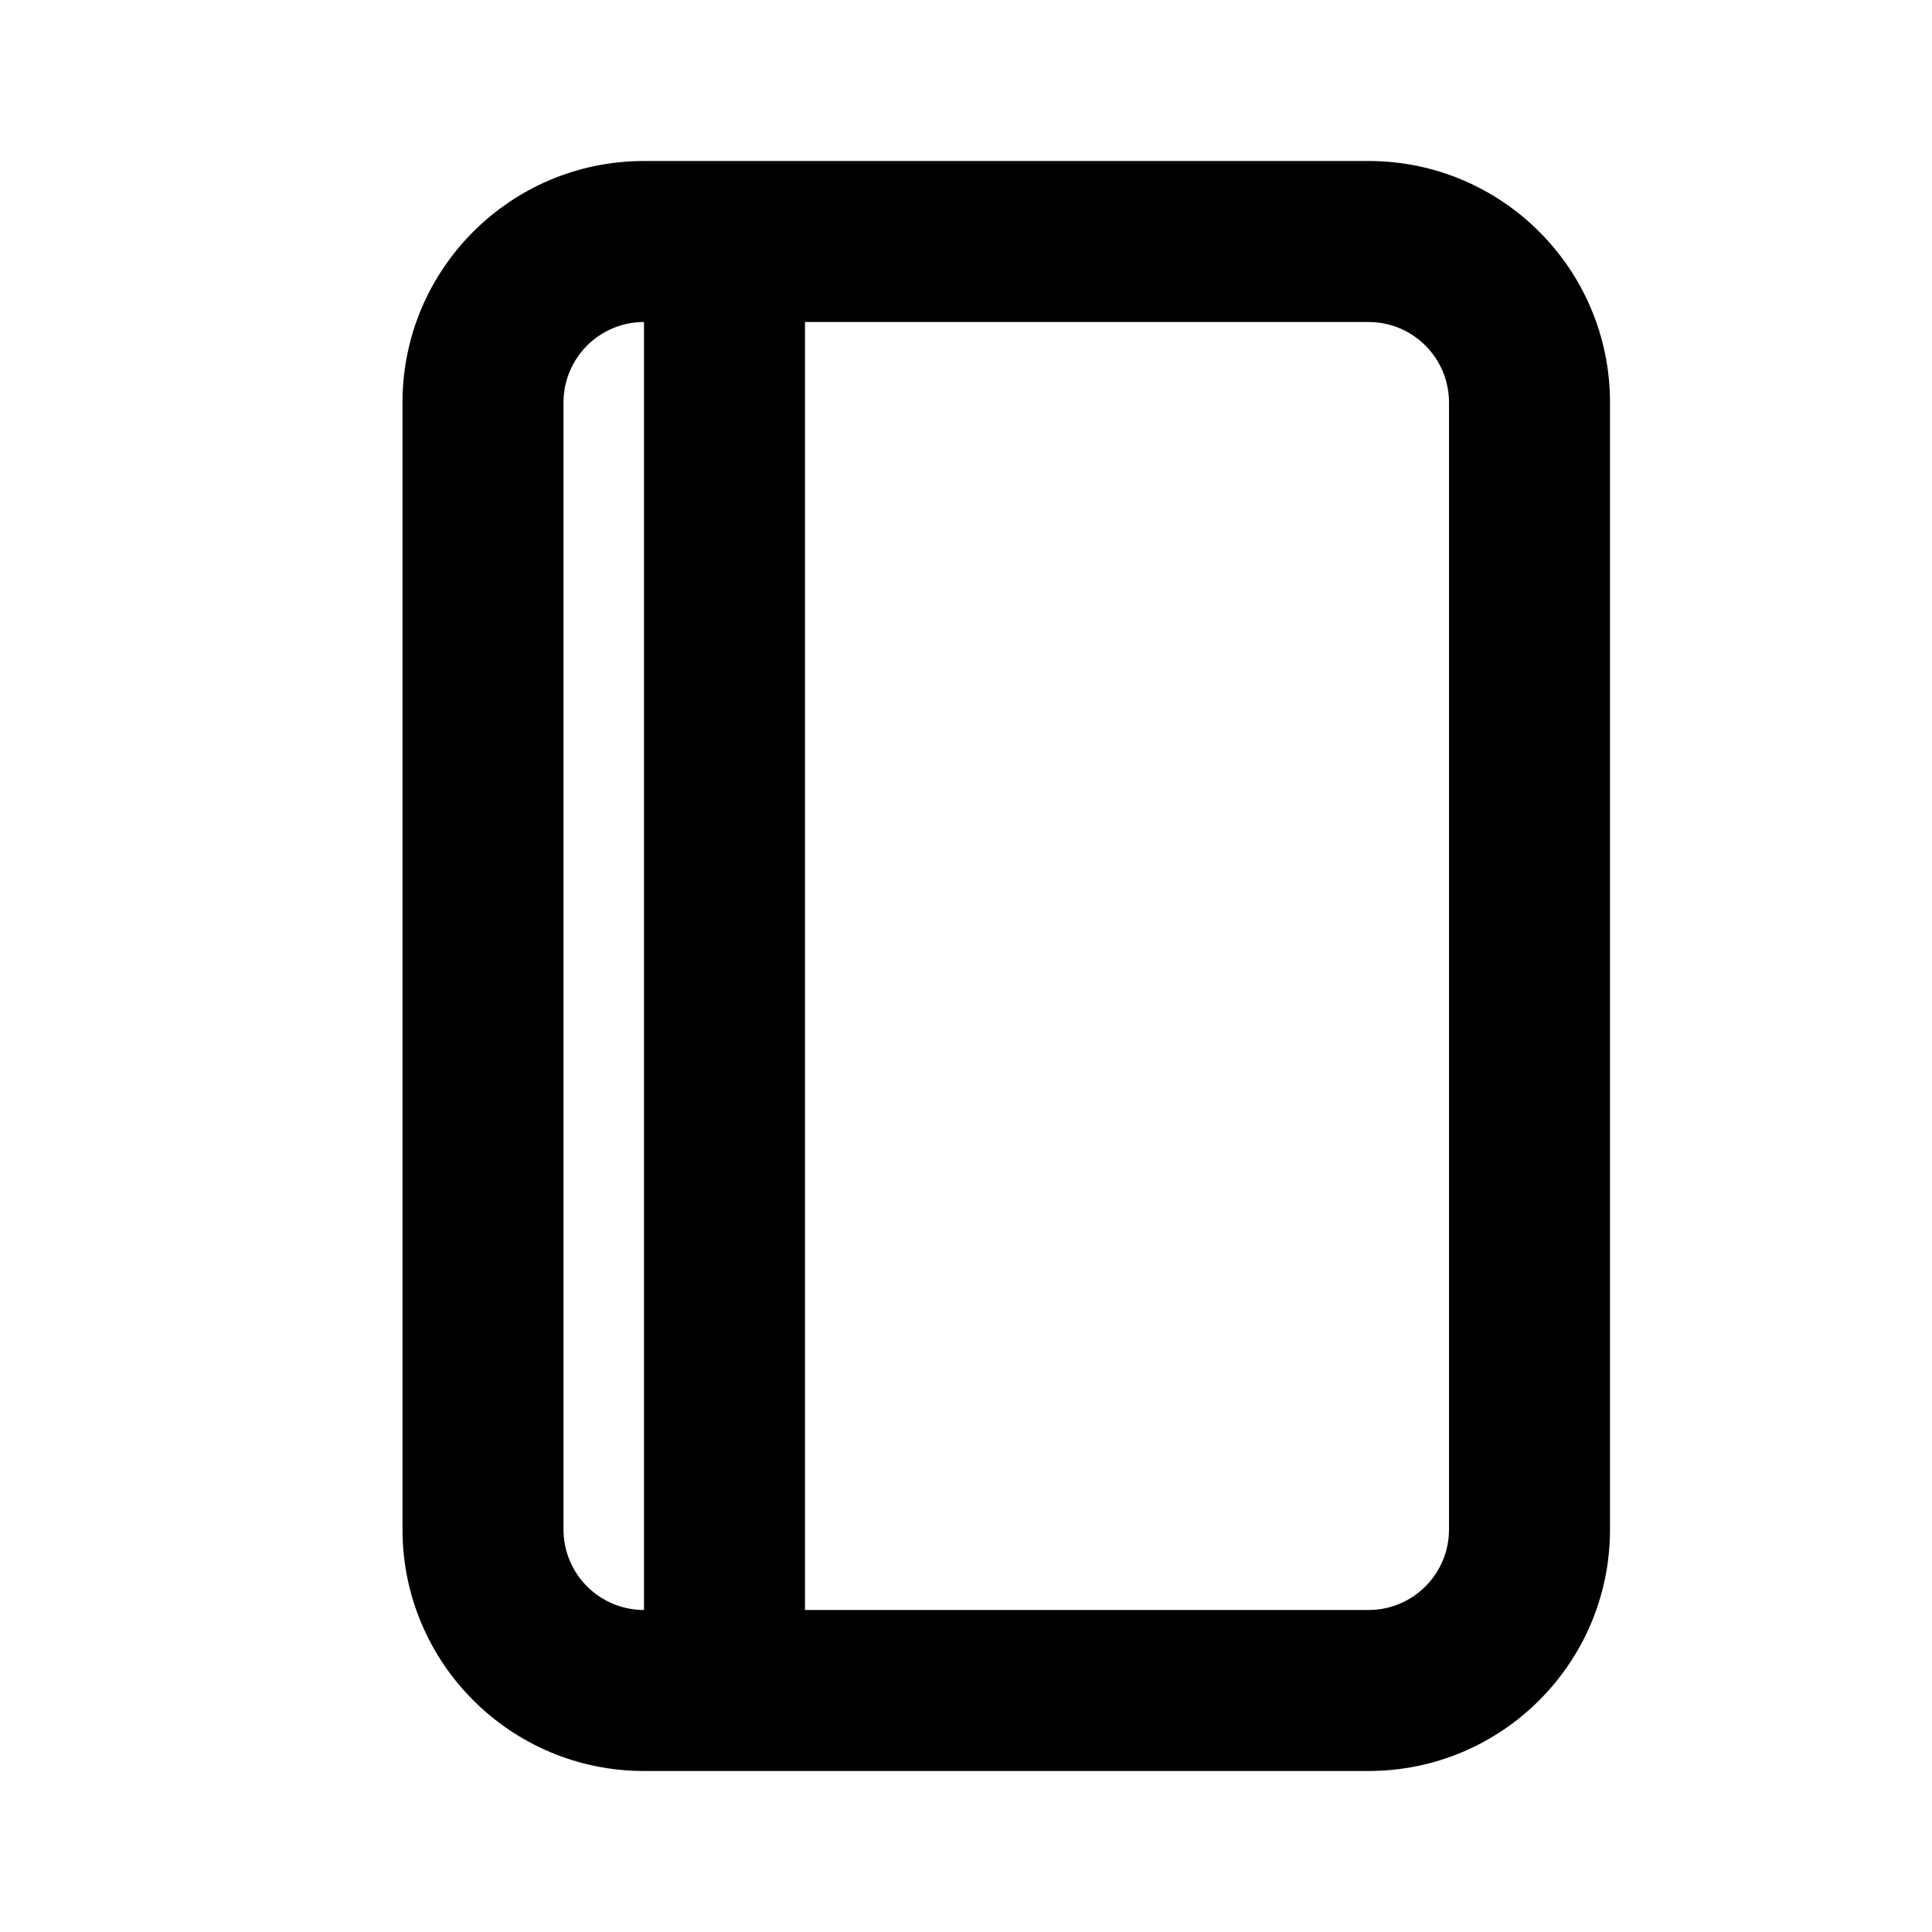
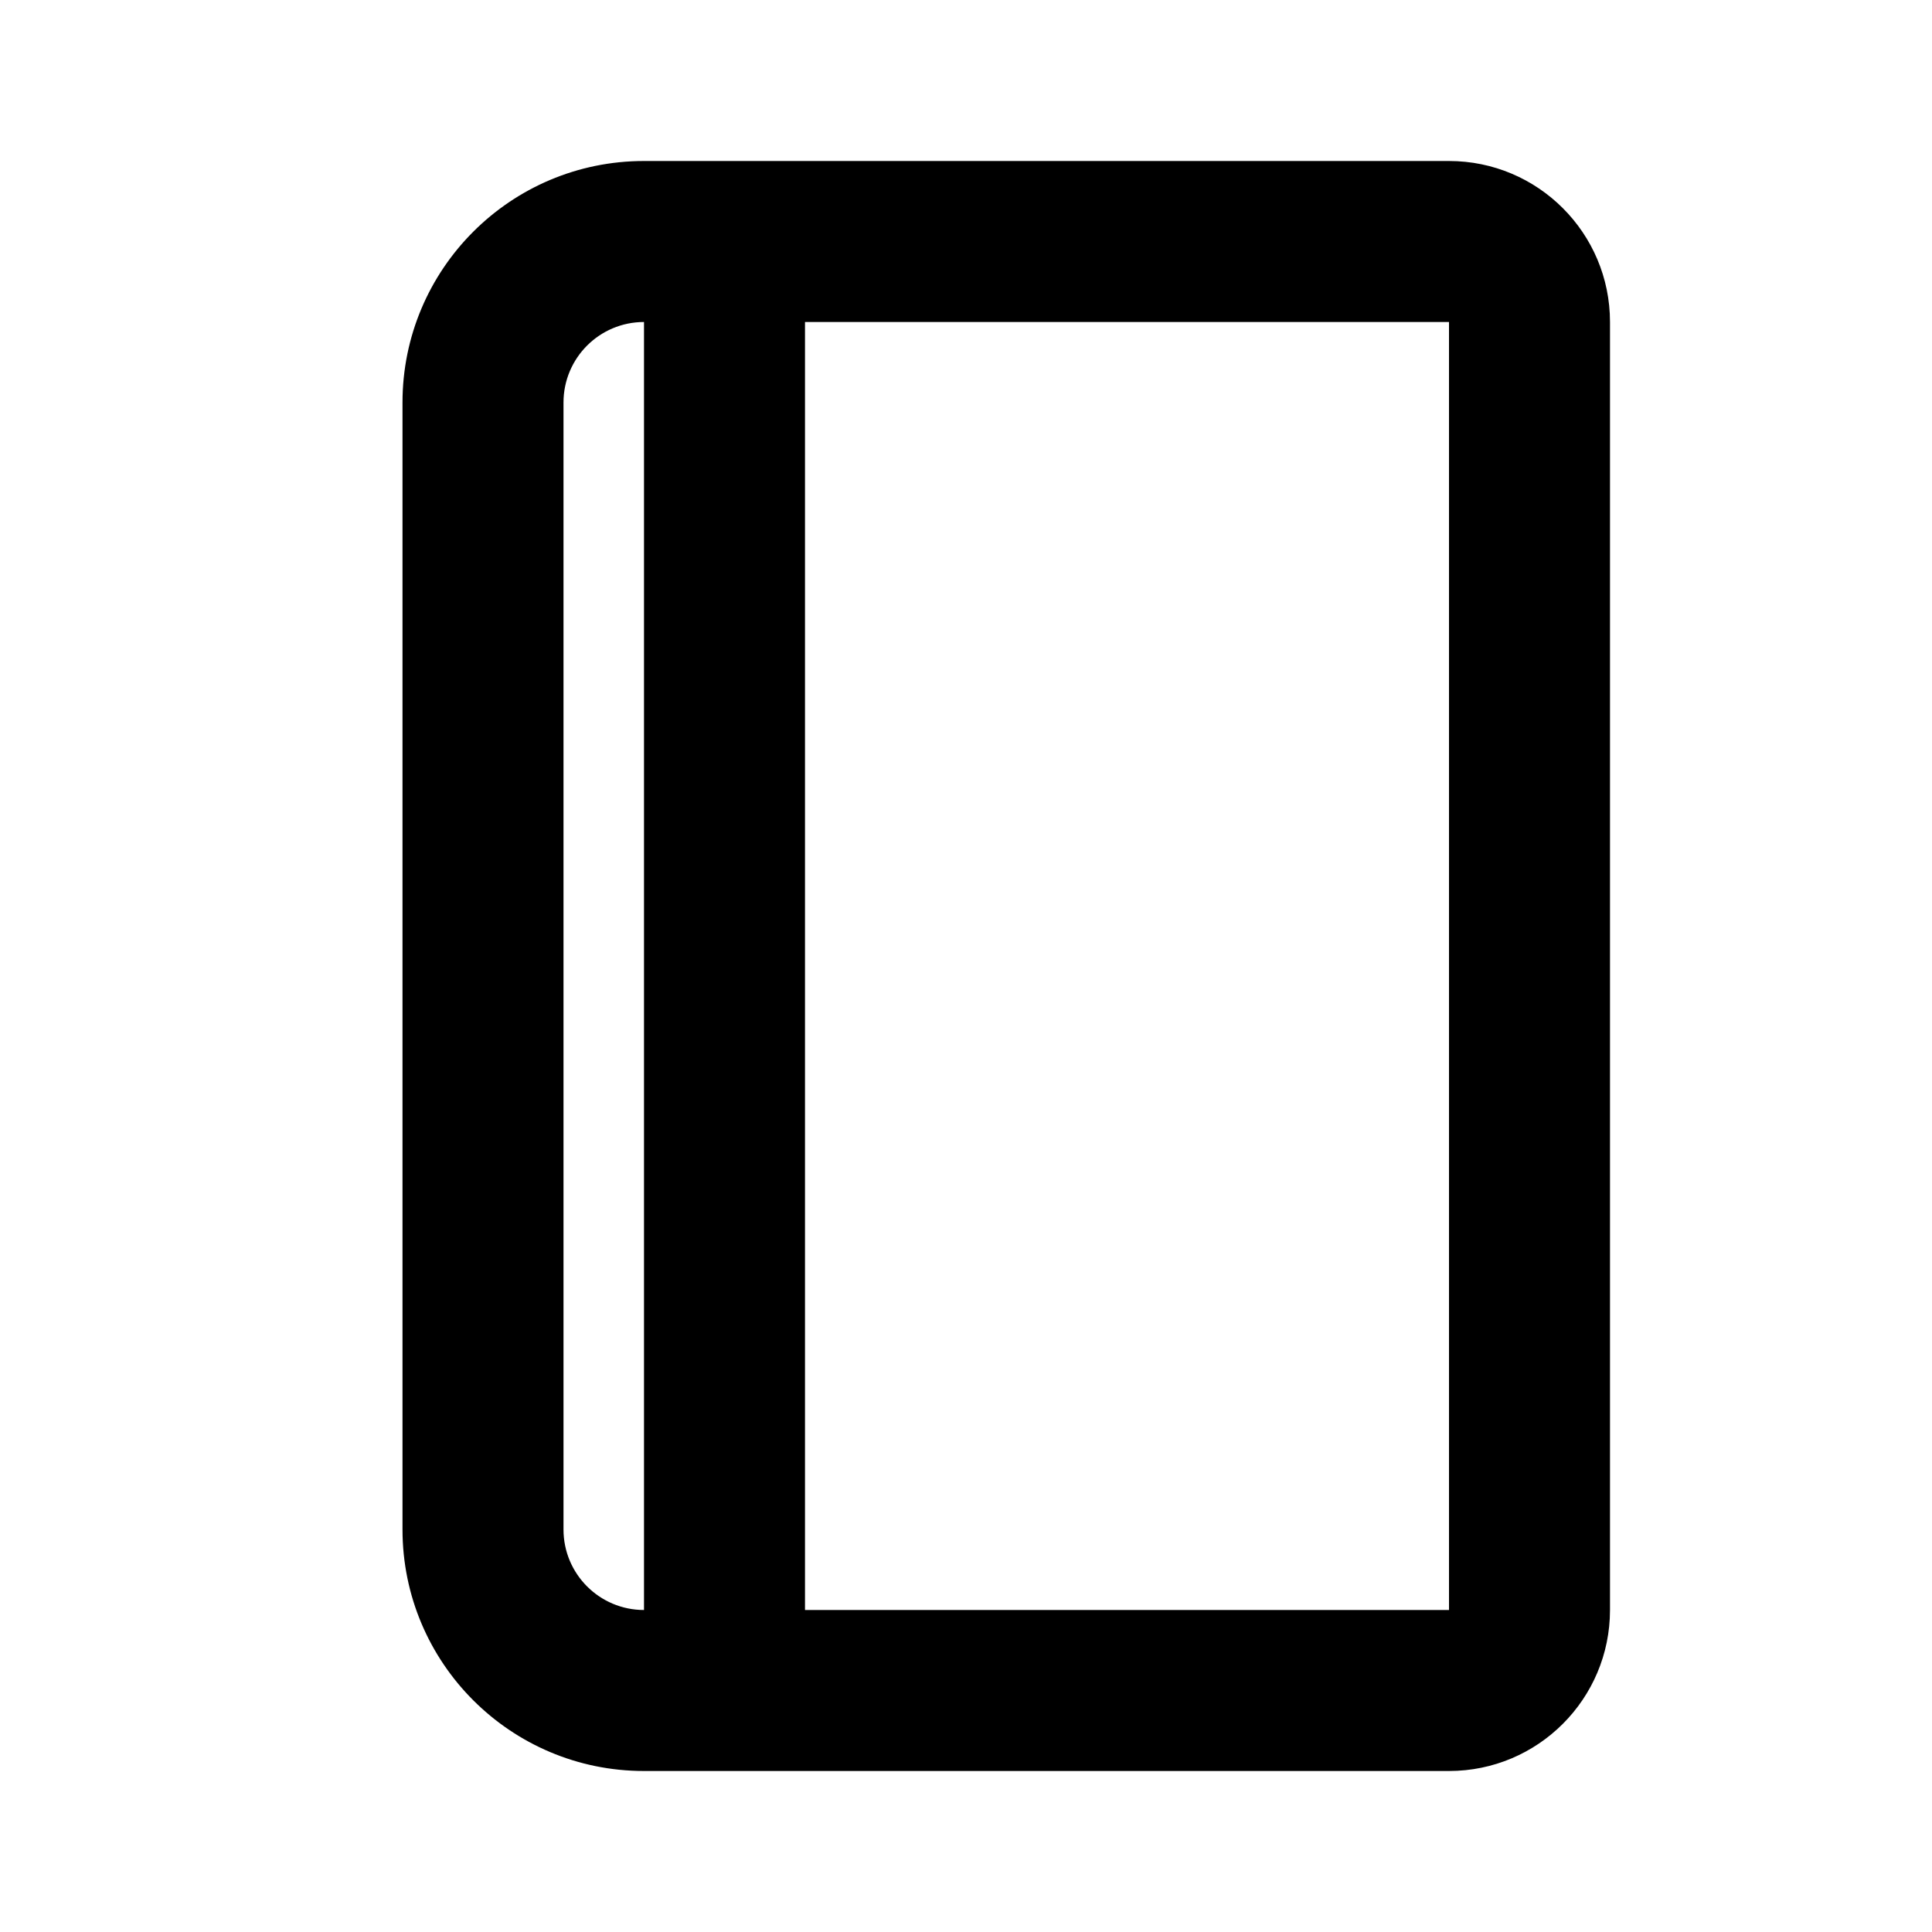
<svg xmlns="http://www.w3.org/2000/svg" width="24" height="24" fill="none">
-   <path fill-rule="evenodd" clip-rule="evenodd" d="M7 5a1 1 0 0 1 1-1v16a1 1 0 0 1-1-1V5zm3 15V4h7a1 1 0 0 1 1 1v14a1 1 0 0 1-1 1h-7zm-1 2H8a3 3 0 0 1-3-3V5a3 3 0 0 1 3-3h9a3 3 0 0 1 3 3v14a3 3 0 0 1-3 3H9z" fill="#000" />
+   <path fill-rule="evenodd" clip-rule="evenodd" d="M7 5a1 1 0 0 1 1-1v16a1 1 0 0 1-1-1V5zm3 15V4h8v16h-8zm-1 2H8a3 3 0 0 1-3-3V5a3 3 0 0 1 3-3h10a2 2 0 0 1 2 2v16a2 2 0 0 1-2 2H9z" fill="#000" />
</svg>
